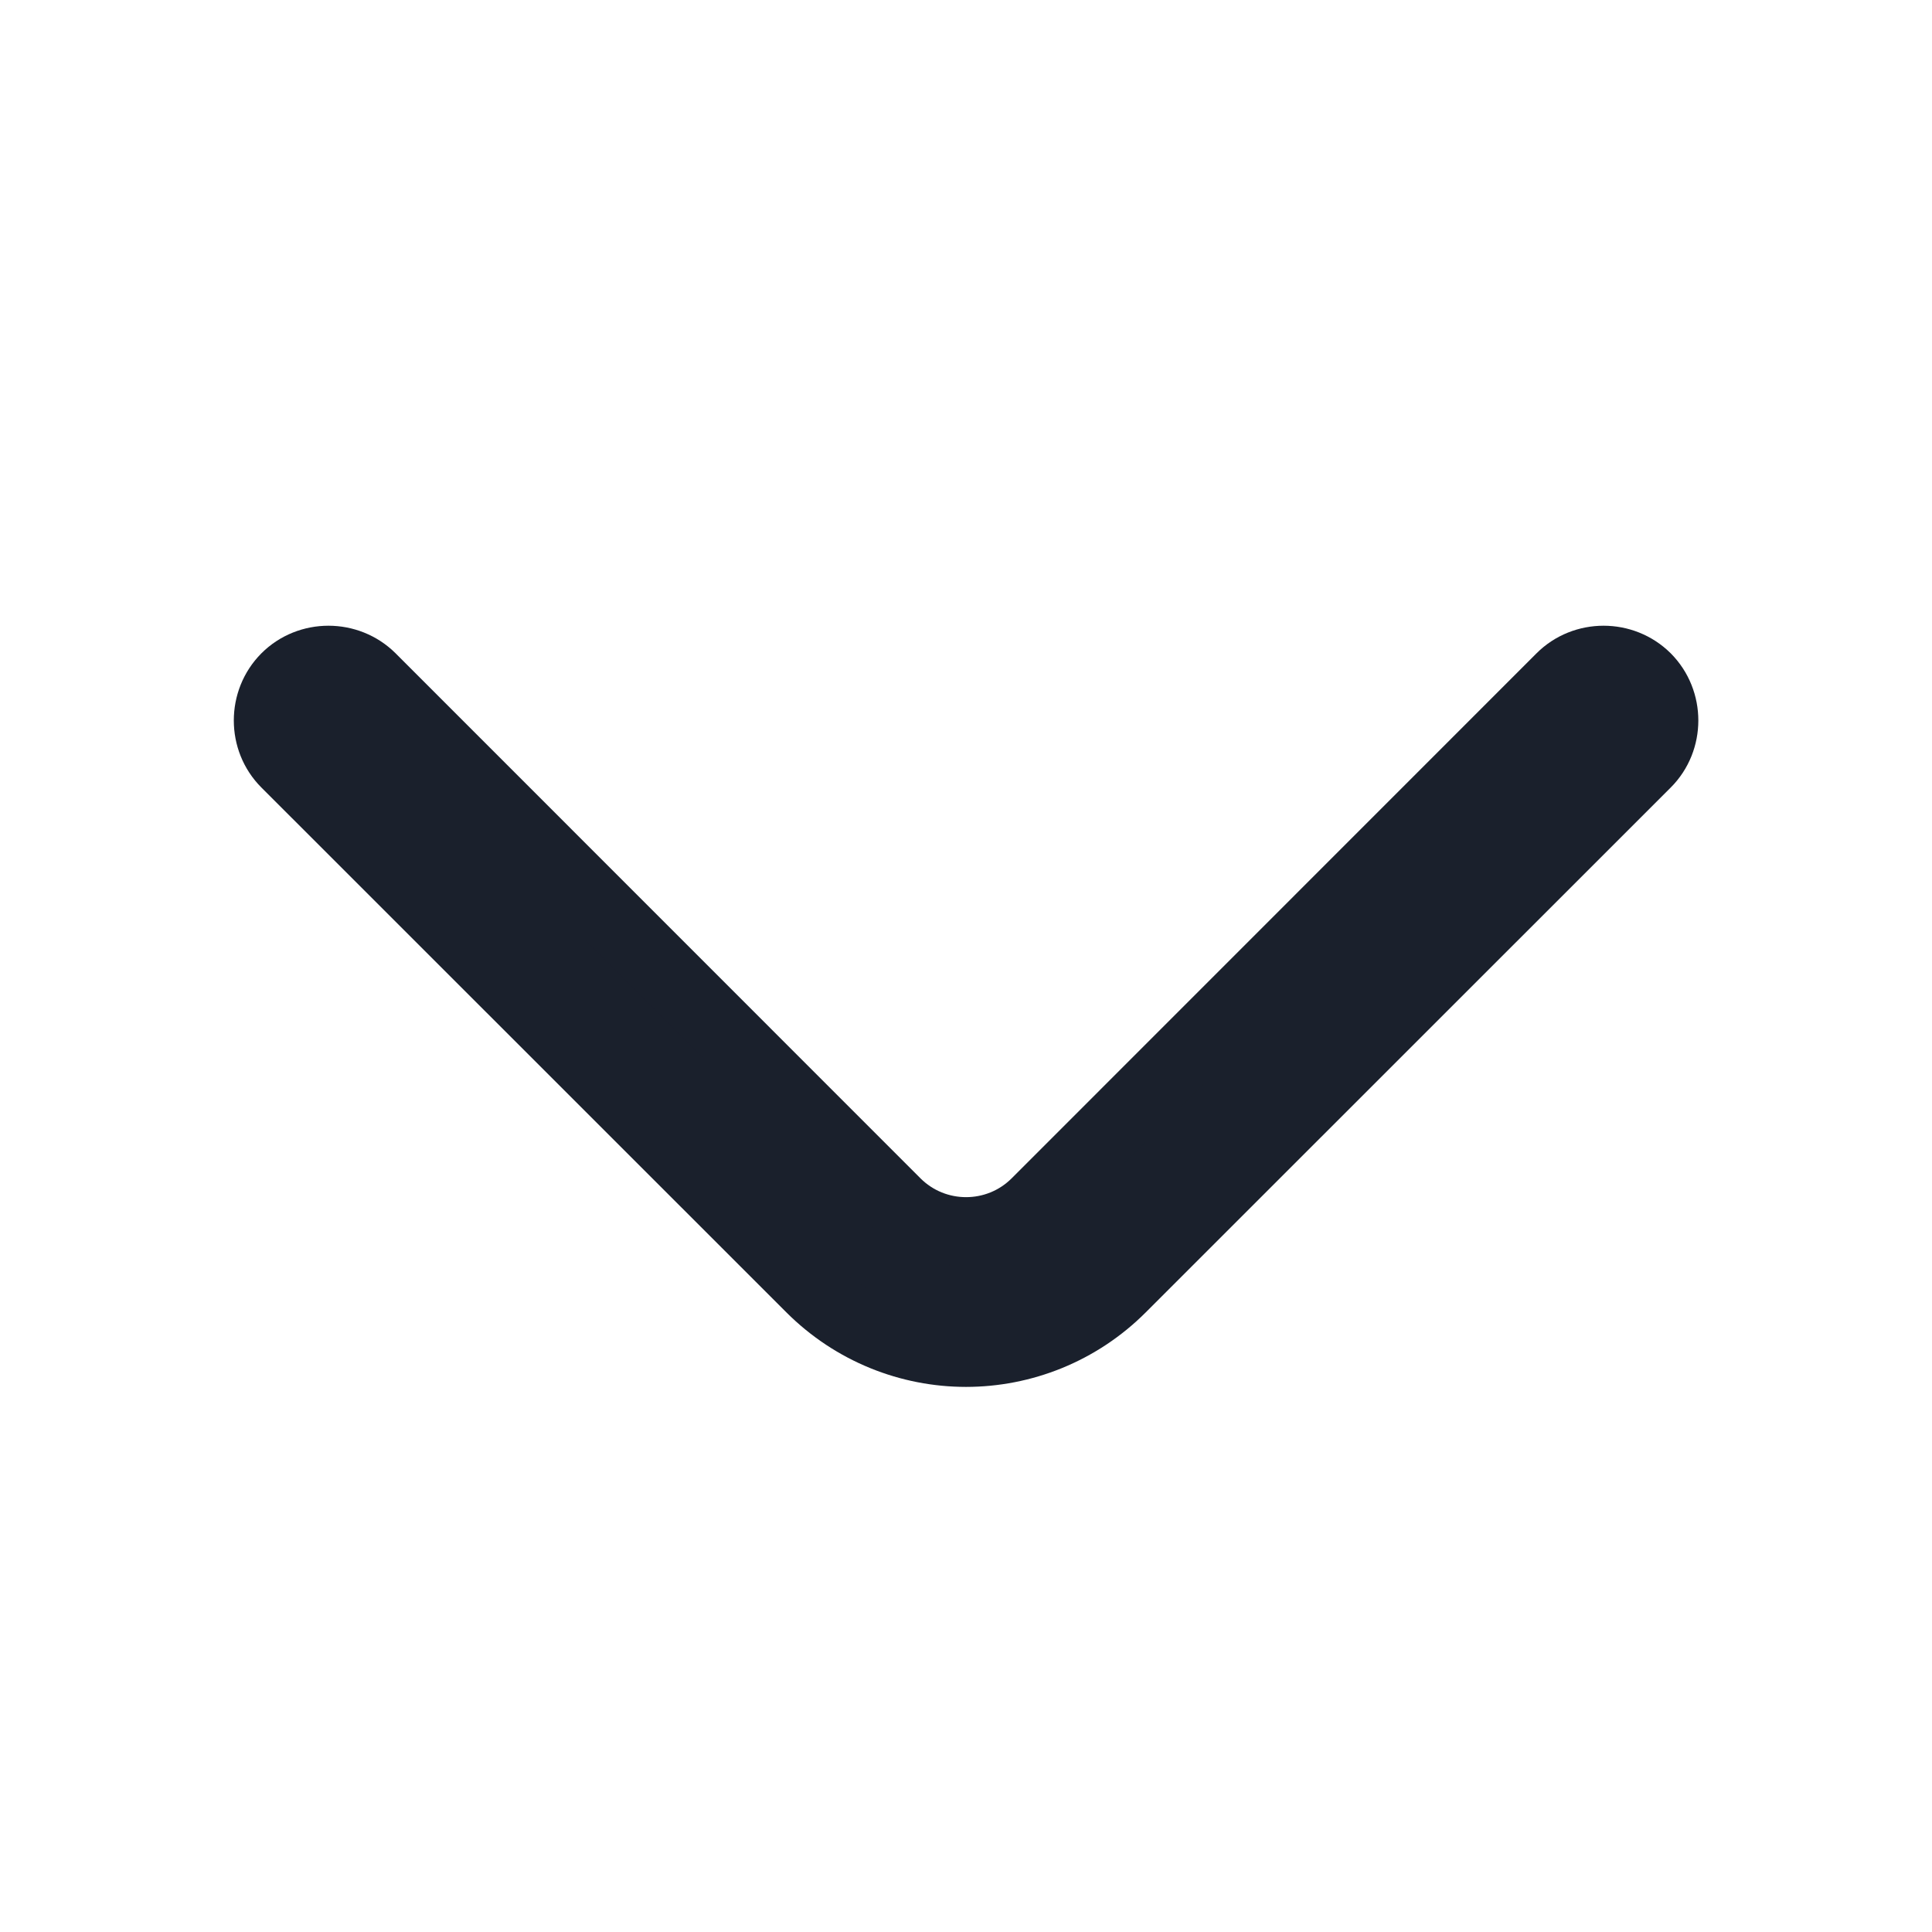
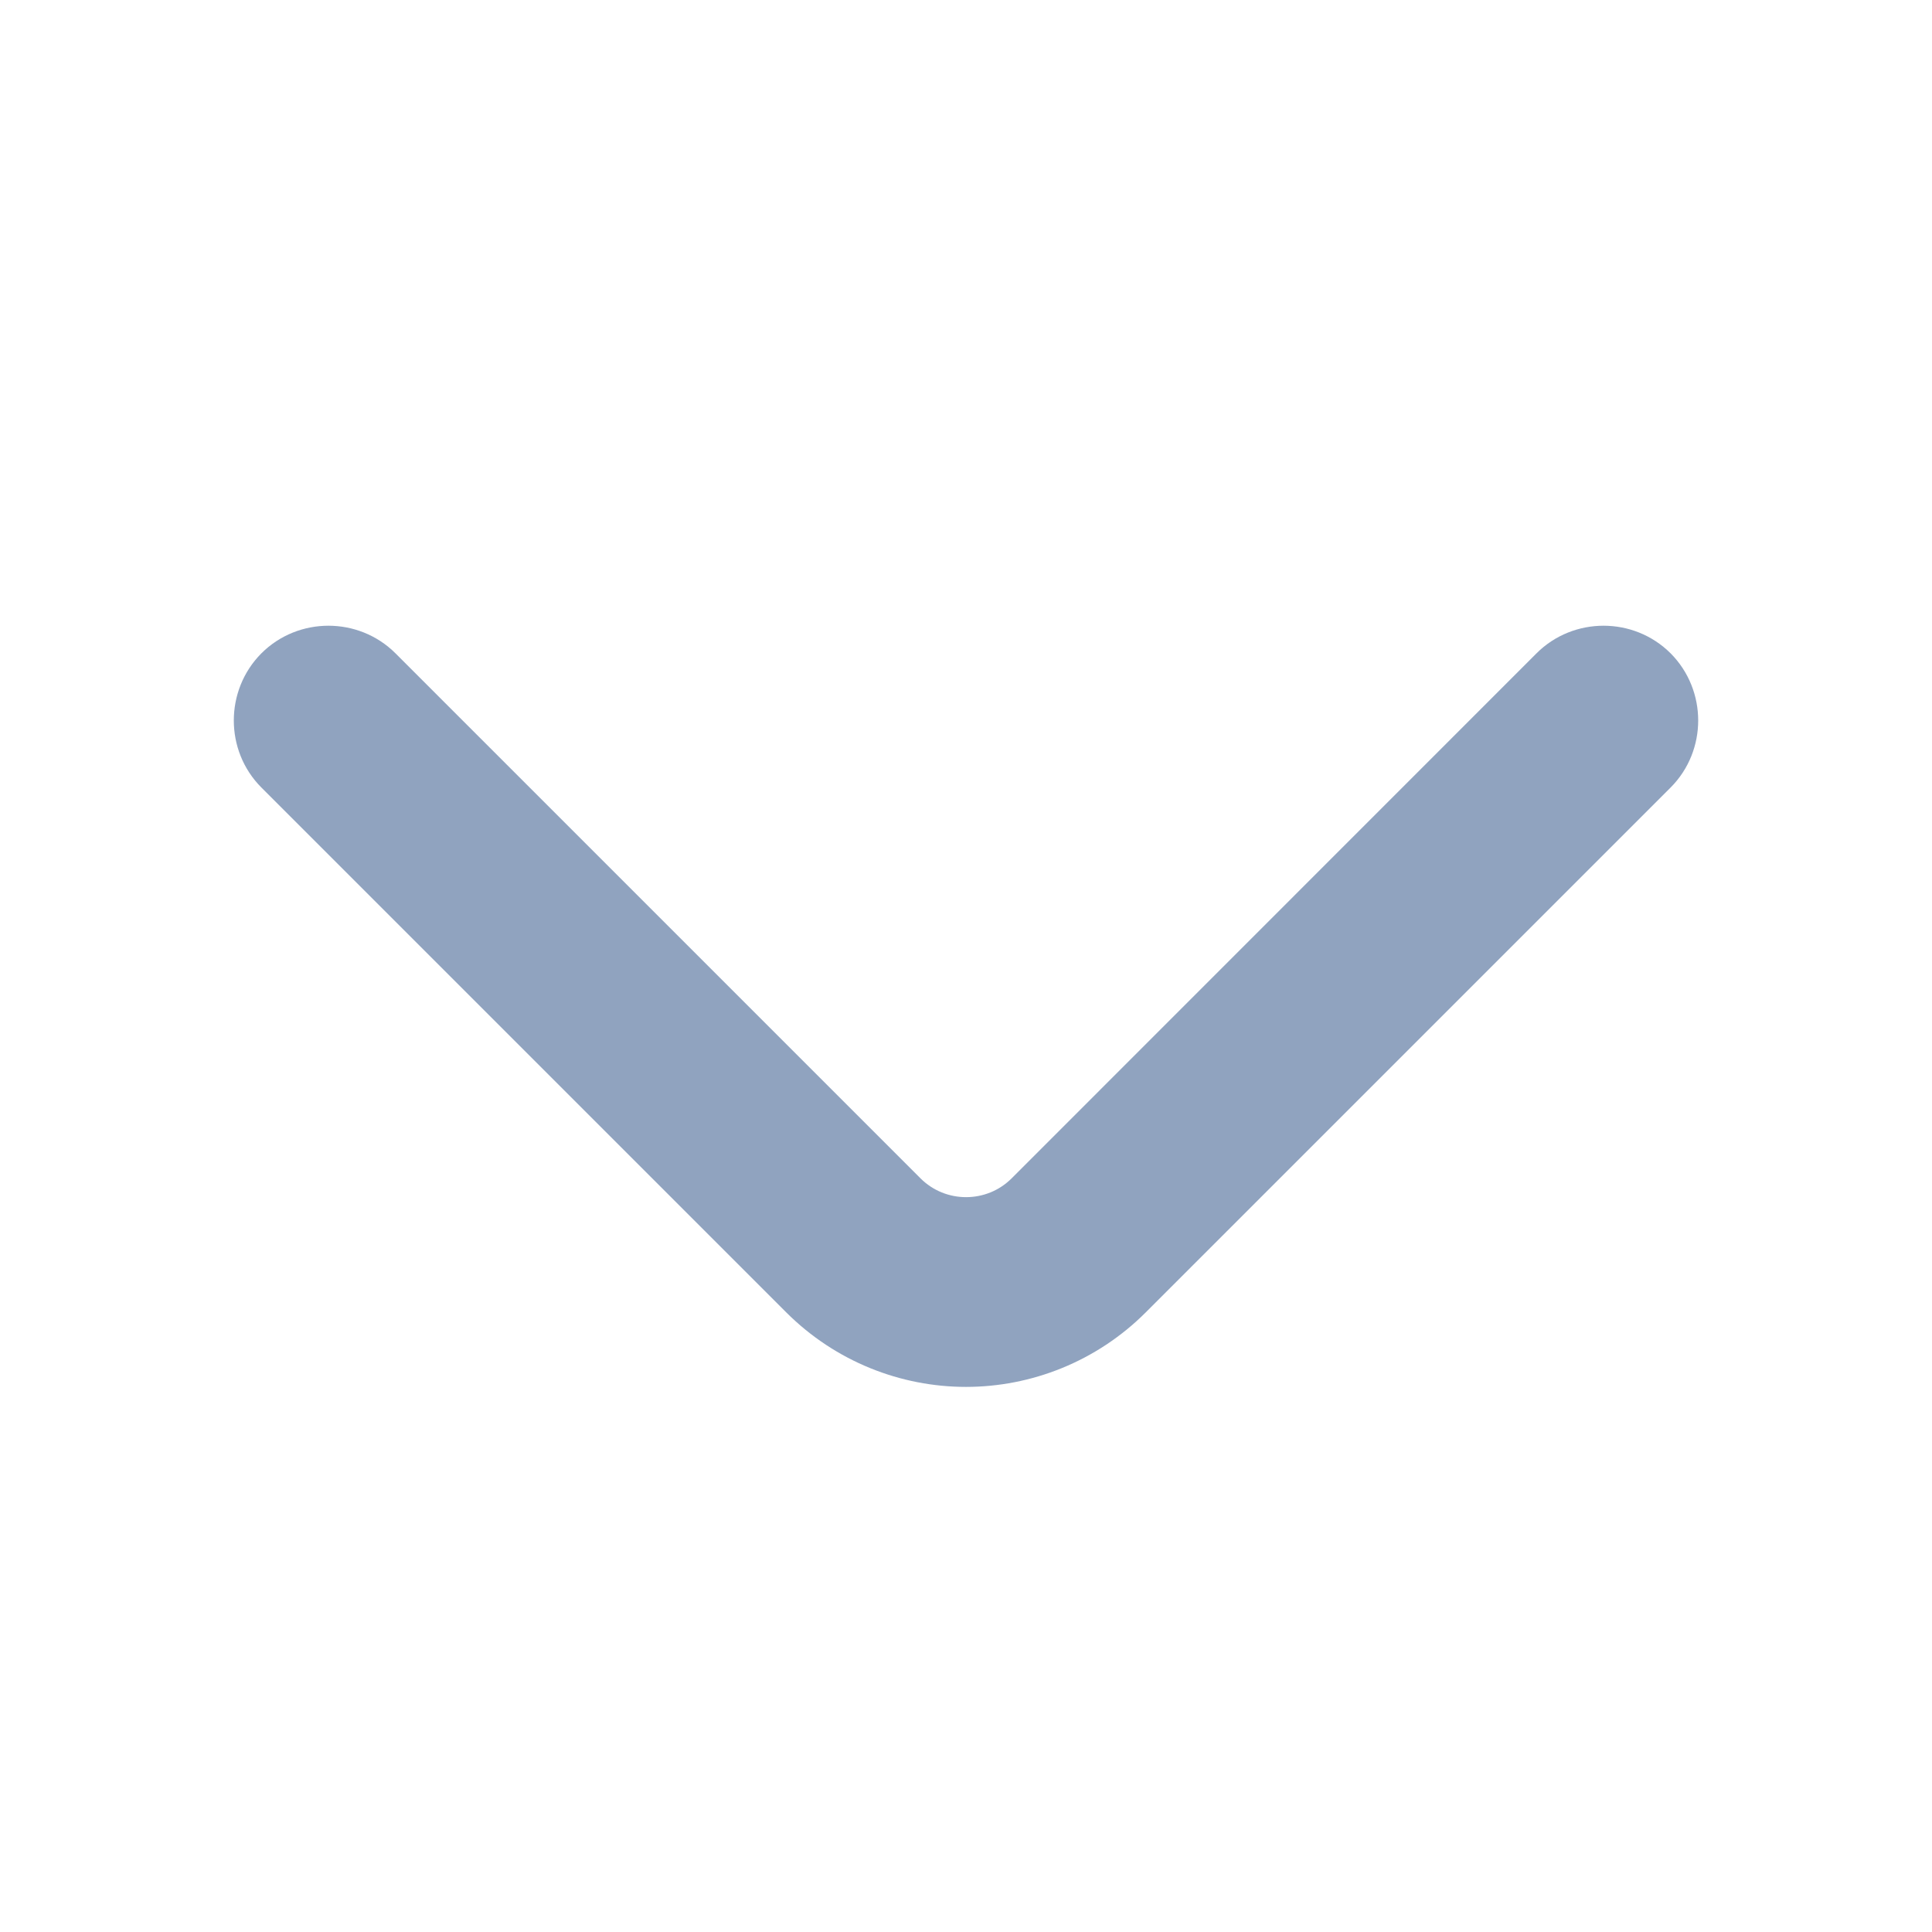
<svg xmlns="http://www.w3.org/2000/svg" width="14" height="14" viewBox="0 0 14 14" fill="none">
-   <path d="M7 9.8C6.592 9.8 6.184 9.642 5.875 9.333L2.071 5.53C1.902 5.361 1.902 5.081 2.071 4.911C2.24 4.742 2.52 4.742 2.69 4.911L6.493 8.715C6.773 8.995 7.228 8.995 7.508 8.715L11.311 4.911C11.48 4.742 11.76 4.742 11.93 4.911C12.099 5.081 12.099 5.361 11.93 5.53L8.126 9.333C7.817 9.642 7.409 9.8 7 9.8Z" fill="#1A202C" stroke="#1A202C" stroke-width="0.5" />
+   <path d="M7 9.8C6.592 9.8 6.183 9.642 5.874 9.333L2.071 5.53C1.902 5.361 1.902 5.081 2.071 4.911C2.24 4.742 2.52 4.742 2.689 4.911L6.493 8.715C6.773 8.995 7.228 8.995 7.508 8.715L11.311 4.911C11.48 4.742 11.76 4.742 11.929 4.911C12.098 5.081 12.098 5.361 11.929 5.53L8.126 9.333C7.817 9.642 7.408 9.8 7 9.8Z" fill="#90A3BF" stroke="#90A3BF" stroke-width="0.5" />
</svg>
